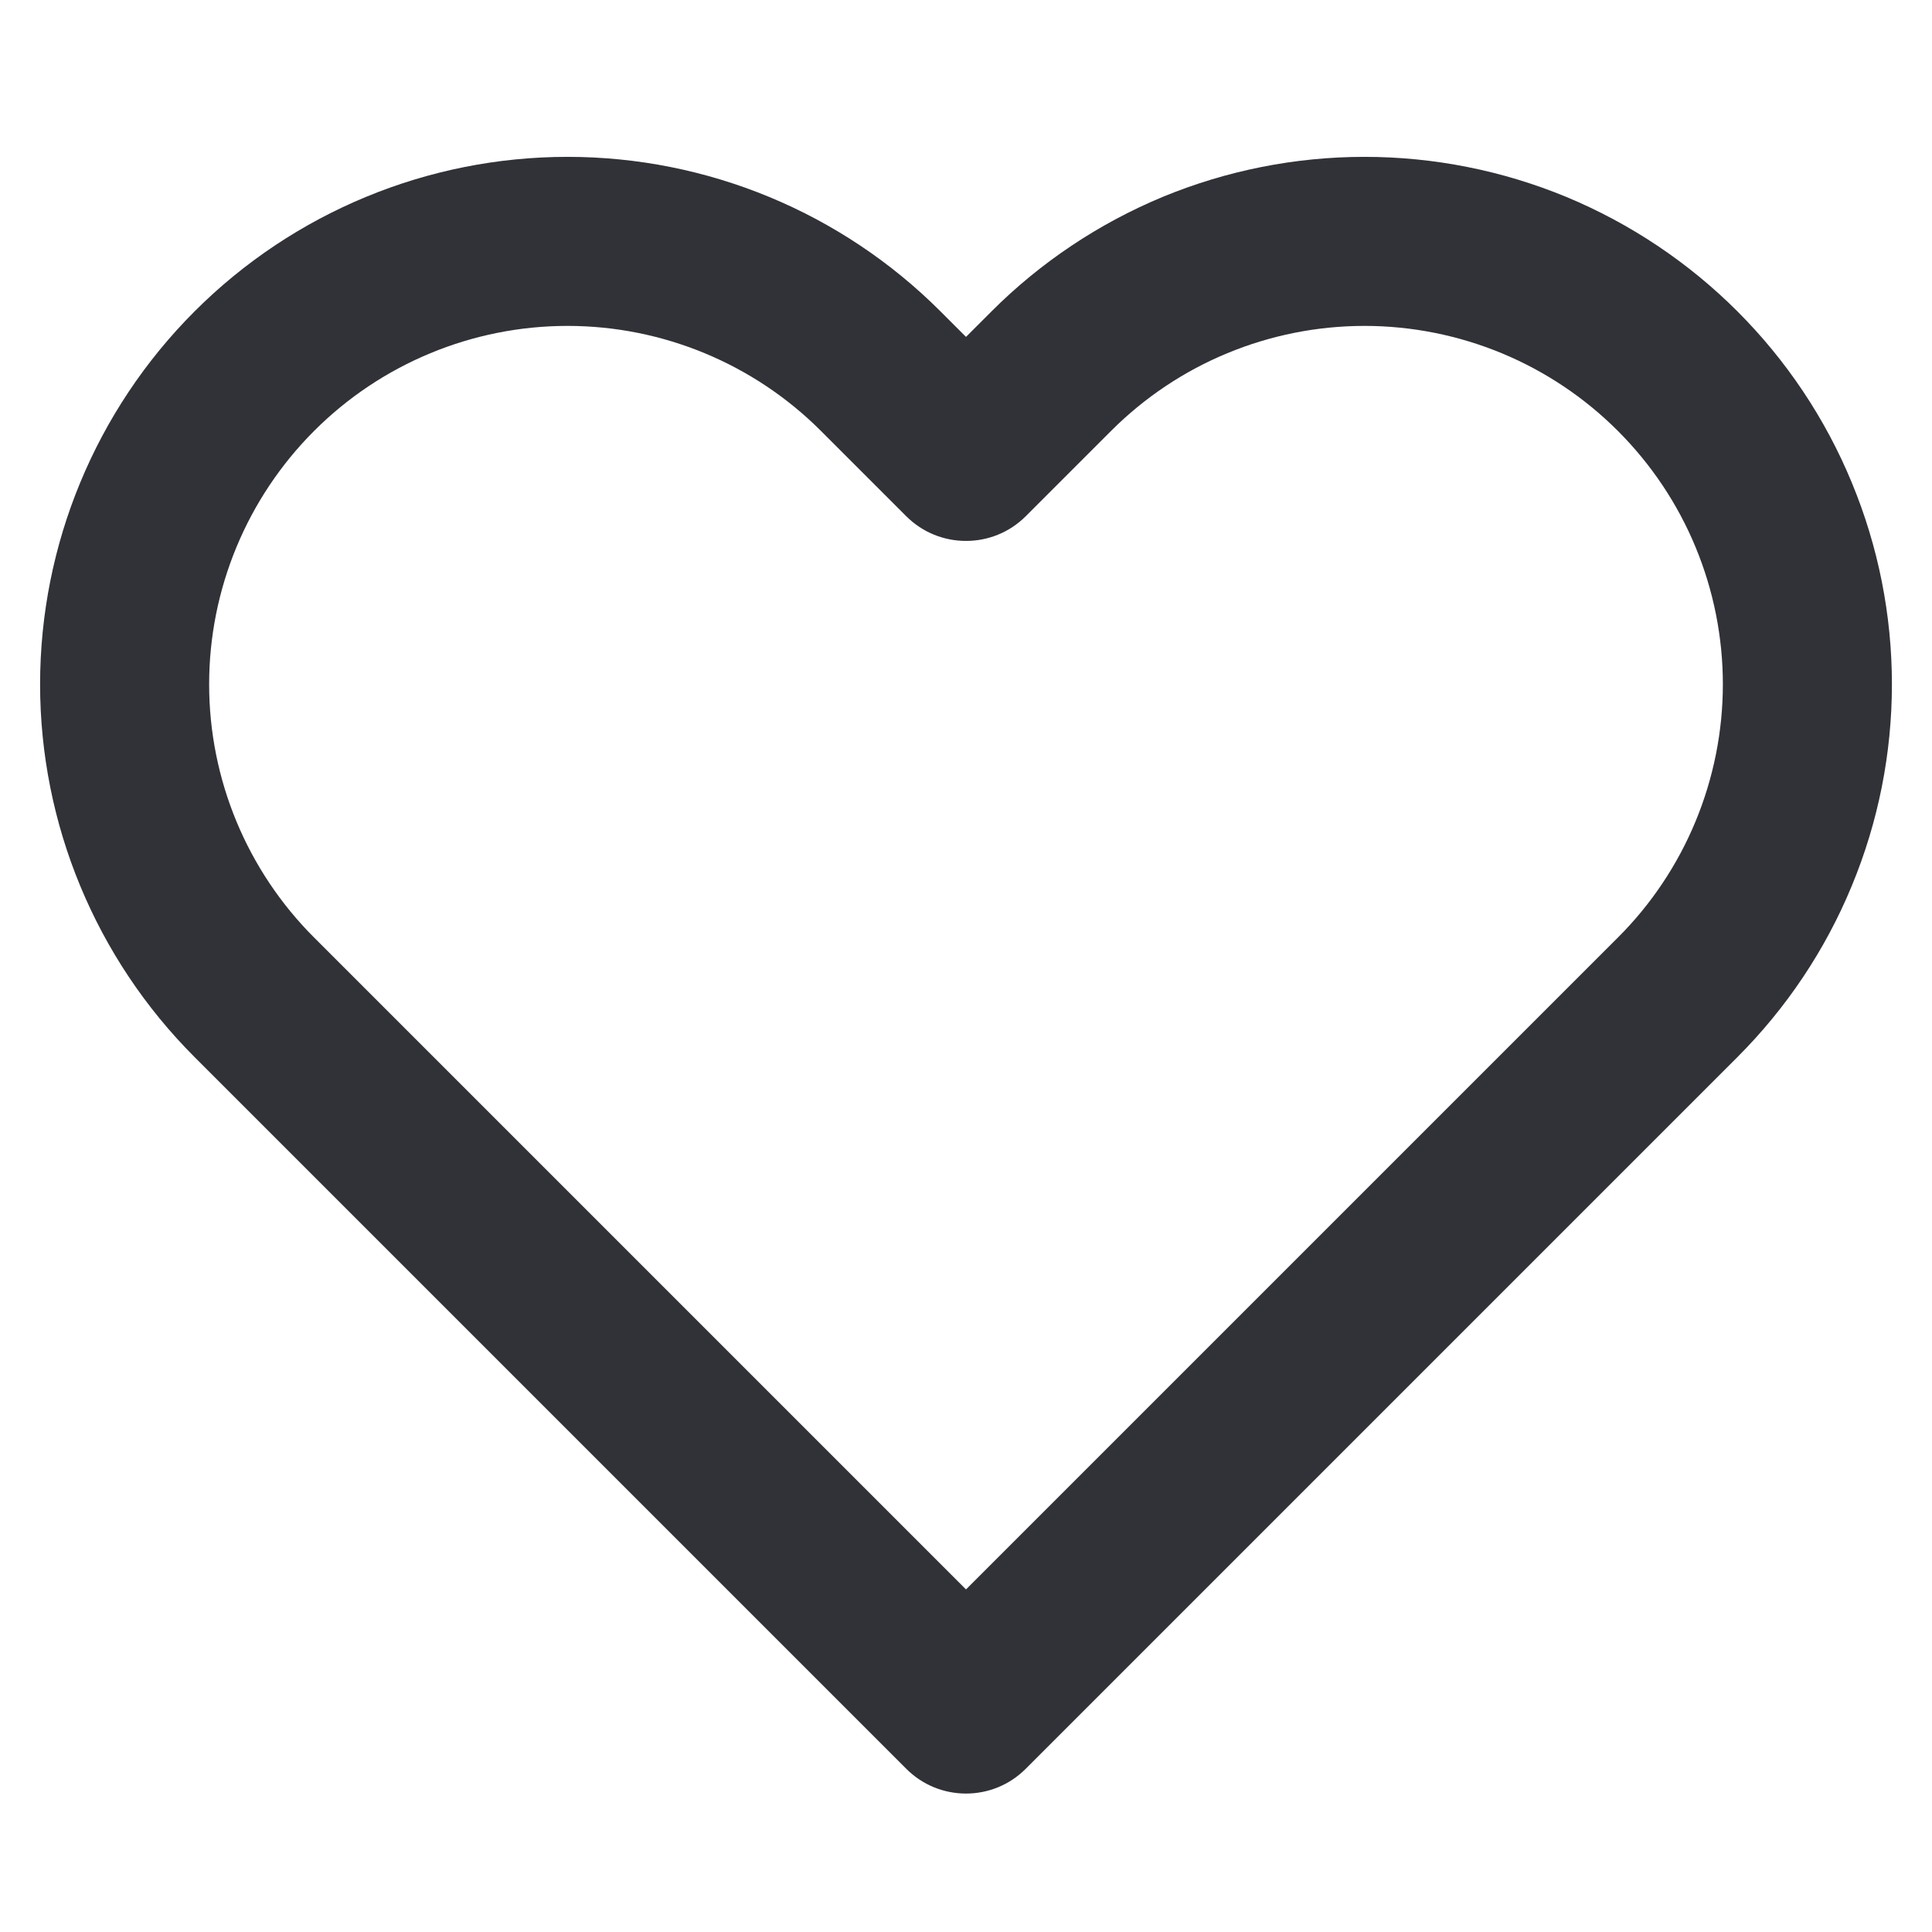
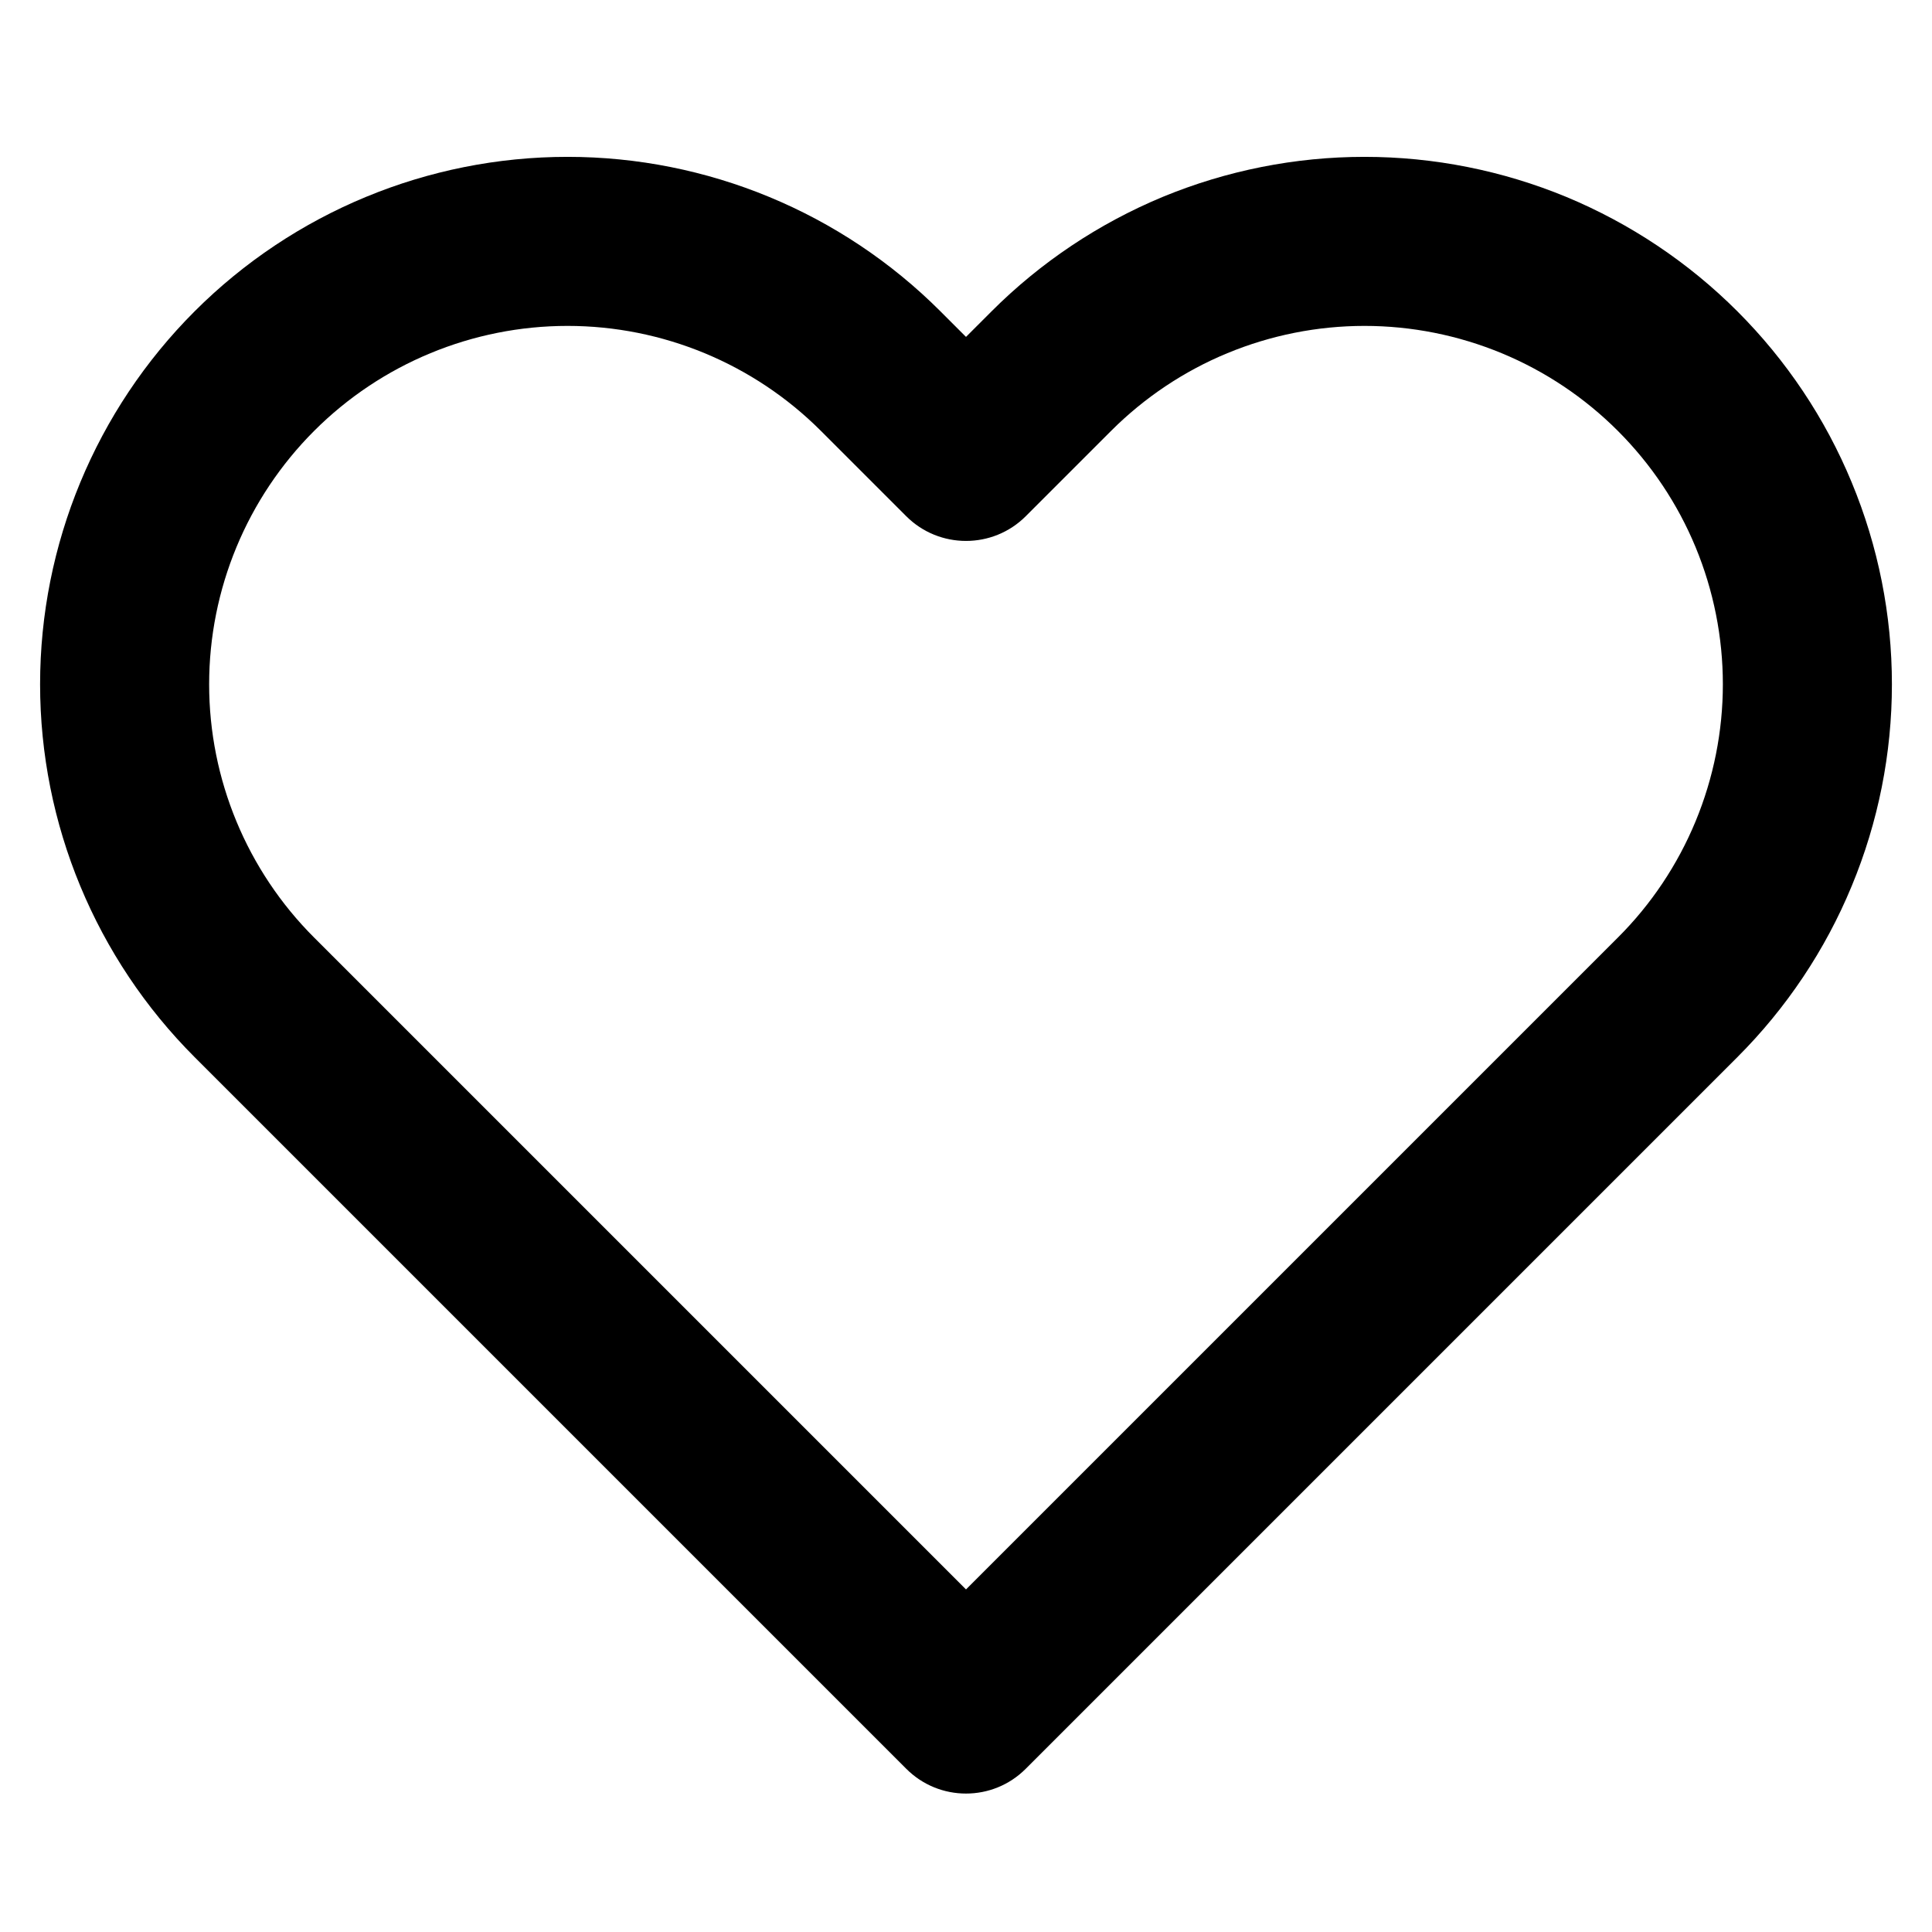
<svg xmlns="http://www.w3.org/2000/svg" width="16" height="16" viewBox="0 0 16 16" fill="none">
-   <path fill-rule="evenodd" clip-rule="evenodd" d="M9.628 1.631C10.158 1.412 10.726 1.299 11.3 1.299C11.874 1.299 12.442 1.412 12.972 1.631C13.501 1.851 13.983 2.173 14.388 2.578C14.794 2.984 15.116 3.465 15.335 3.995C15.555 4.525 15.668 5.093 15.668 5.667C15.668 6.24 15.555 6.808 15.335 7.338C15.116 7.868 14.794 8.349 14.388 8.755C14.388 8.755 14.388 8.755 14.388 8.755L8.495 14.648C8.222 14.922 7.778 14.922 7.505 14.648L1.612 8.755C0.793 7.936 0.332 6.825 0.332 5.667C0.332 4.508 0.793 3.397 1.612 2.578C2.431 1.759 3.542 1.299 4.7 1.299C5.858 1.299 6.969 1.759 7.788 2.578L8 2.79L8.212 2.578C8.212 2.579 8.212 2.578 8.212 2.578C8.617 2.173 9.099 1.851 9.628 1.631ZM13.398 3.568C13.123 3.293 12.796 3.074 12.436 2.925C12.076 2.776 11.69 2.699 11.3 2.699C10.91 2.699 10.524 2.776 10.164 2.925C9.804 3.074 9.477 3.293 9.202 3.568L8.495 4.275C8.222 4.548 7.778 4.548 7.505 4.275L6.798 3.568C6.242 3.012 5.487 2.699 4.7 2.699C3.913 2.699 3.158 3.012 2.602 3.568C2.045 4.125 1.732 4.88 1.732 5.667C1.732 6.454 2.045 7.209 2.602 7.765L8 13.163L13.398 7.765C13.674 7.49 13.893 7.162 14.042 6.802C14.191 6.442 14.268 6.056 14.268 5.667C14.268 5.277 14.191 4.891 14.042 4.531C13.893 4.171 13.674 3.844 13.398 3.568Z" fill="#313237" />
+   <path fill-rule="evenodd" clip-rule="evenodd" d="M9.628 1.631C10.158 1.412 10.726 1.299 11.3 1.299C11.874 1.299 12.442 1.412 12.972 1.631C13.501 1.851 13.983 2.173 14.388 2.578C14.794 2.984 15.116 3.465 15.335 3.995C15.555 4.525 15.668 5.093 15.668 5.667C15.668 6.24 15.555 6.808 15.335 7.338C15.116 7.868 14.794 8.349 14.388 8.755C14.388 8.755 14.388 8.755 14.388 8.755L8.495 14.648C8.222 14.922 7.778 14.922 7.505 14.648L1.612 8.755C0.793 7.936 0.332 6.825 0.332 5.667C0.332 4.508 0.793 3.397 1.612 2.578C2.431 1.759 3.542 1.299 4.7 1.299C5.858 1.299 6.969 1.759 7.788 2.578L8 2.79L8.212 2.578C8.212 2.579 8.212 2.578 8.212 2.578C8.617 2.173 9.099 1.851 9.628 1.631ZM13.398 3.568C13.123 3.293 12.796 3.074 12.436 2.925C12.076 2.776 11.69 2.699 11.3 2.699C10.91 2.699 10.524 2.776 10.164 2.925C9.804 3.074 9.477 3.293 9.202 3.568L8.495 4.275C8.222 4.548 7.778 4.548 7.505 4.275L6.798 3.568C6.242 3.012 5.487 2.699 4.7 2.699C3.913 2.699 3.158 3.012 2.602 3.568C2.045 4.125 1.732 4.88 1.732 5.667C1.732 6.454 2.045 7.209 2.602 7.765L8 13.163L13.398 7.765C13.674 7.49 13.893 7.162 14.042 6.802C14.191 6.442 14.268 6.056 14.268 5.667C14.268 5.277 14.191 4.891 14.042 4.531C13.893 4.171 13.674 3.844 13.398 3.568Z" fill="currentColor" />
</svg>
